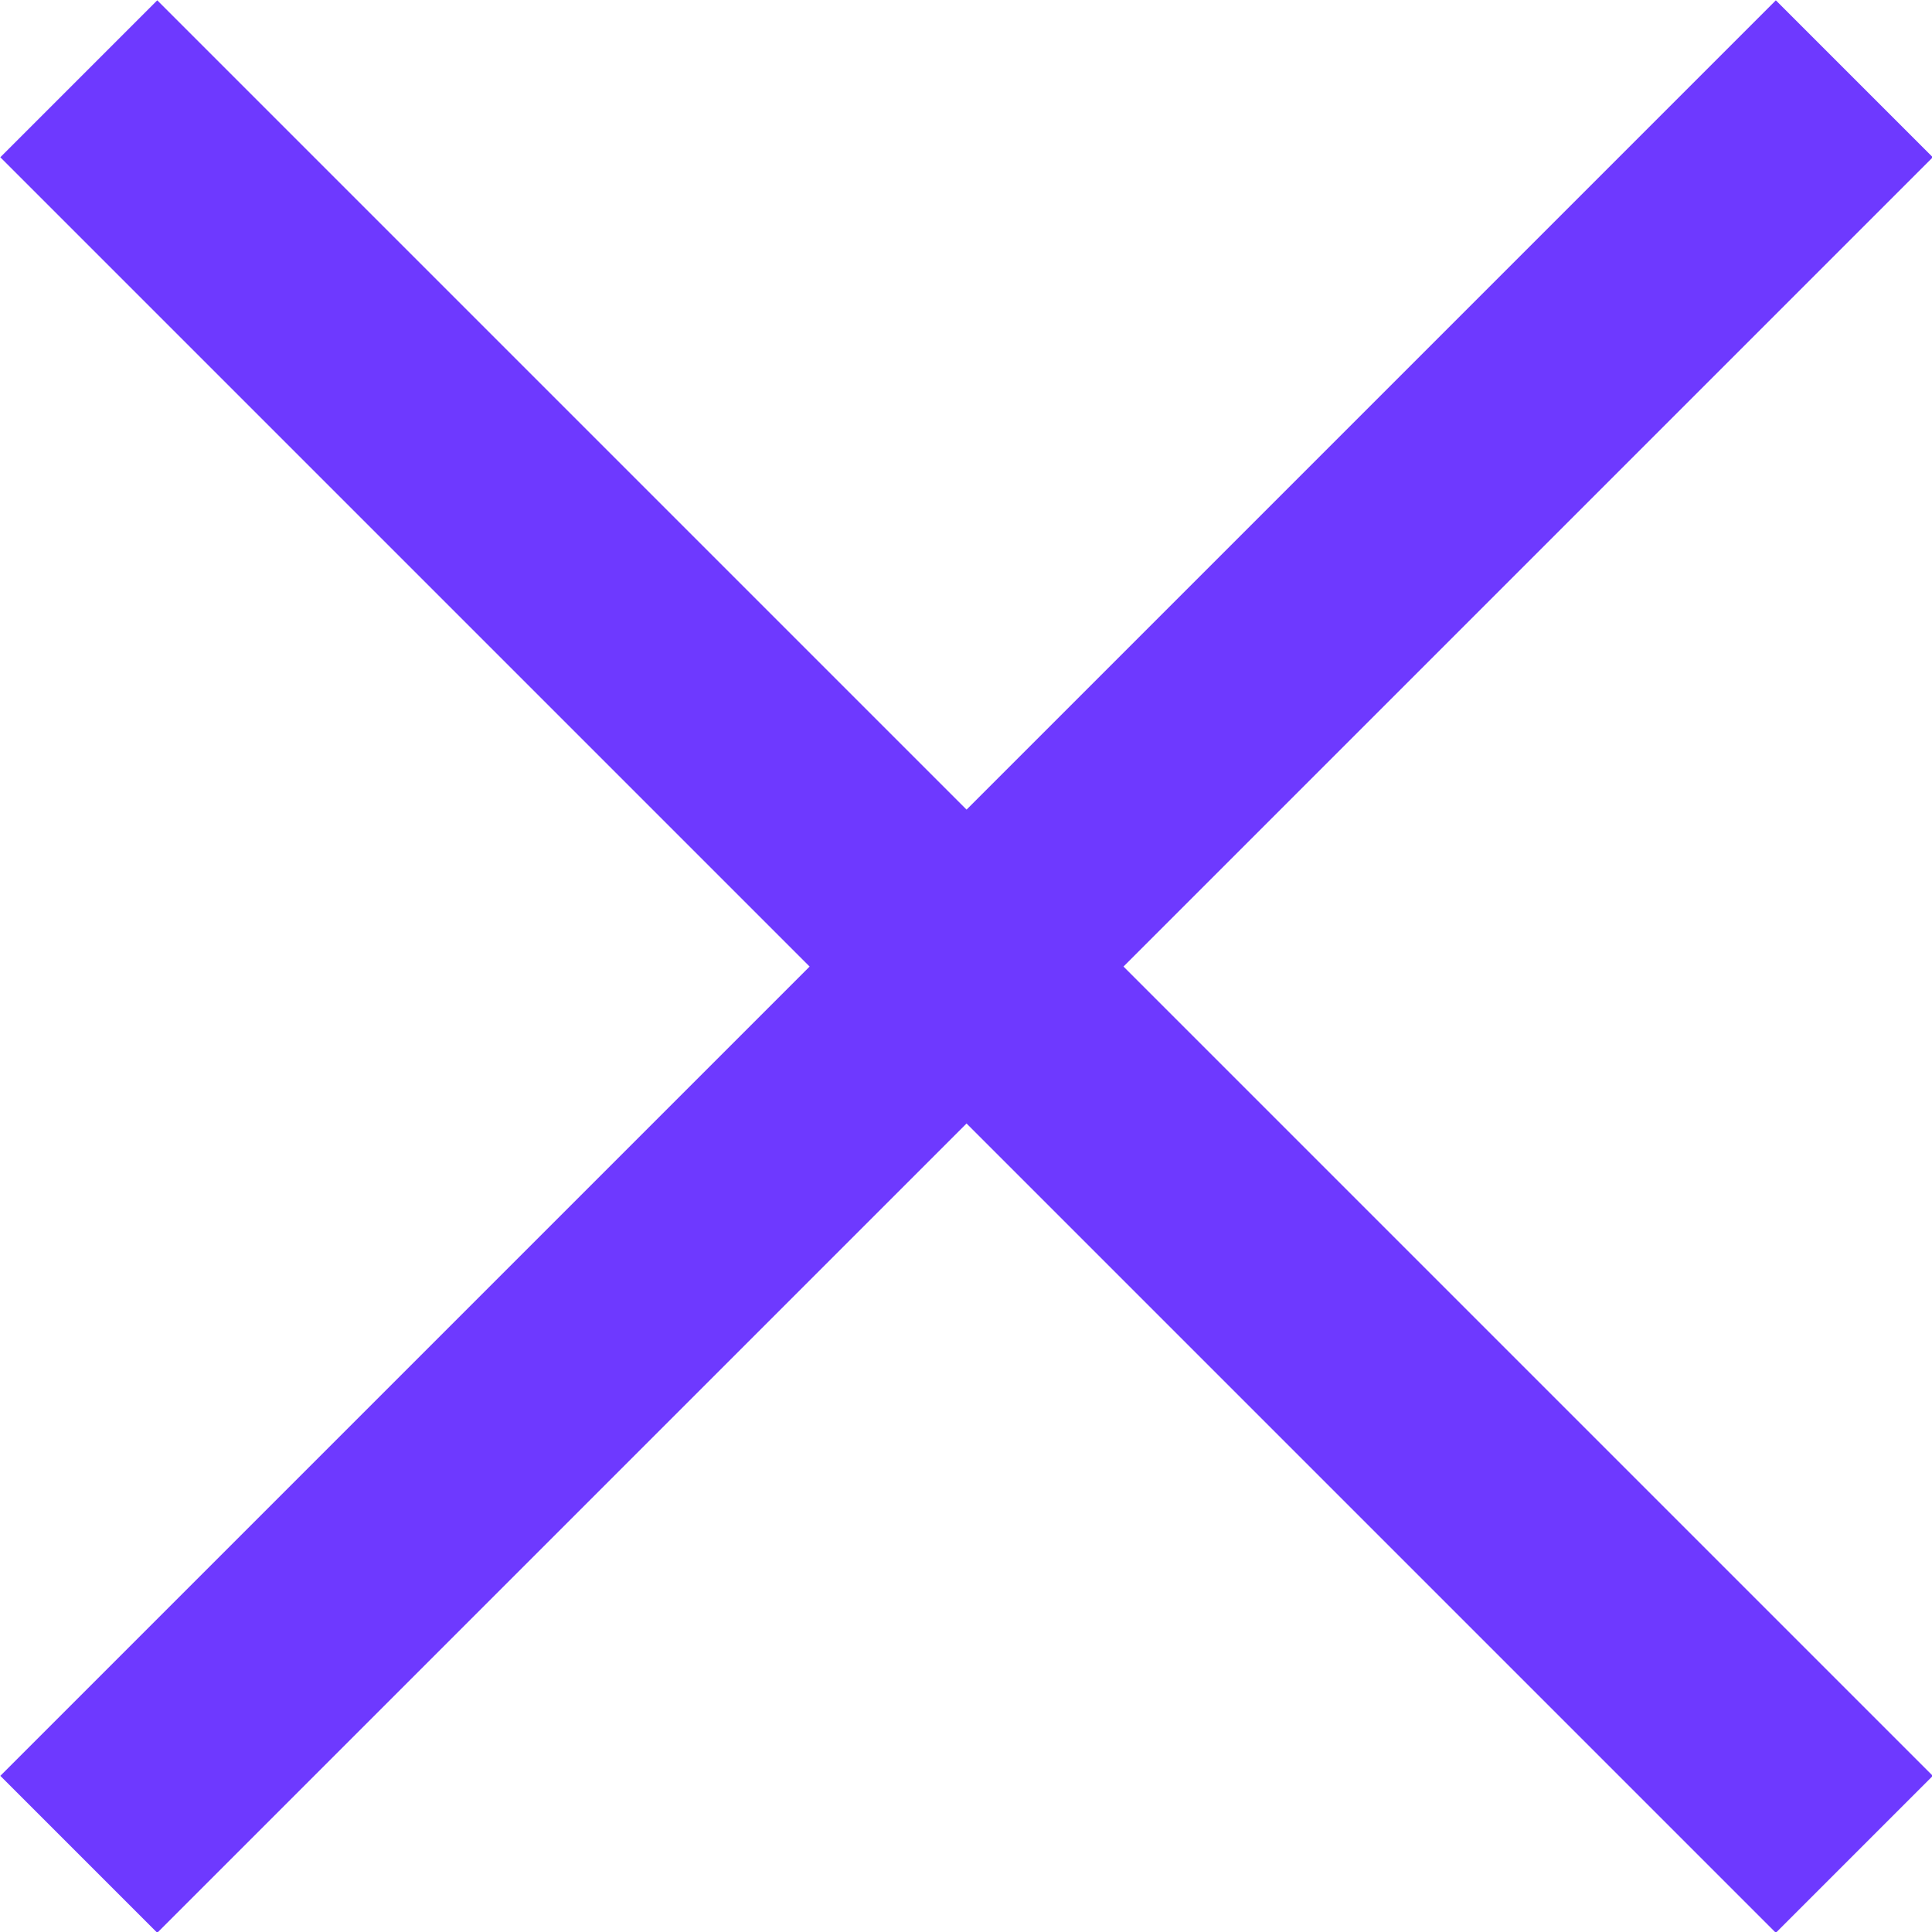
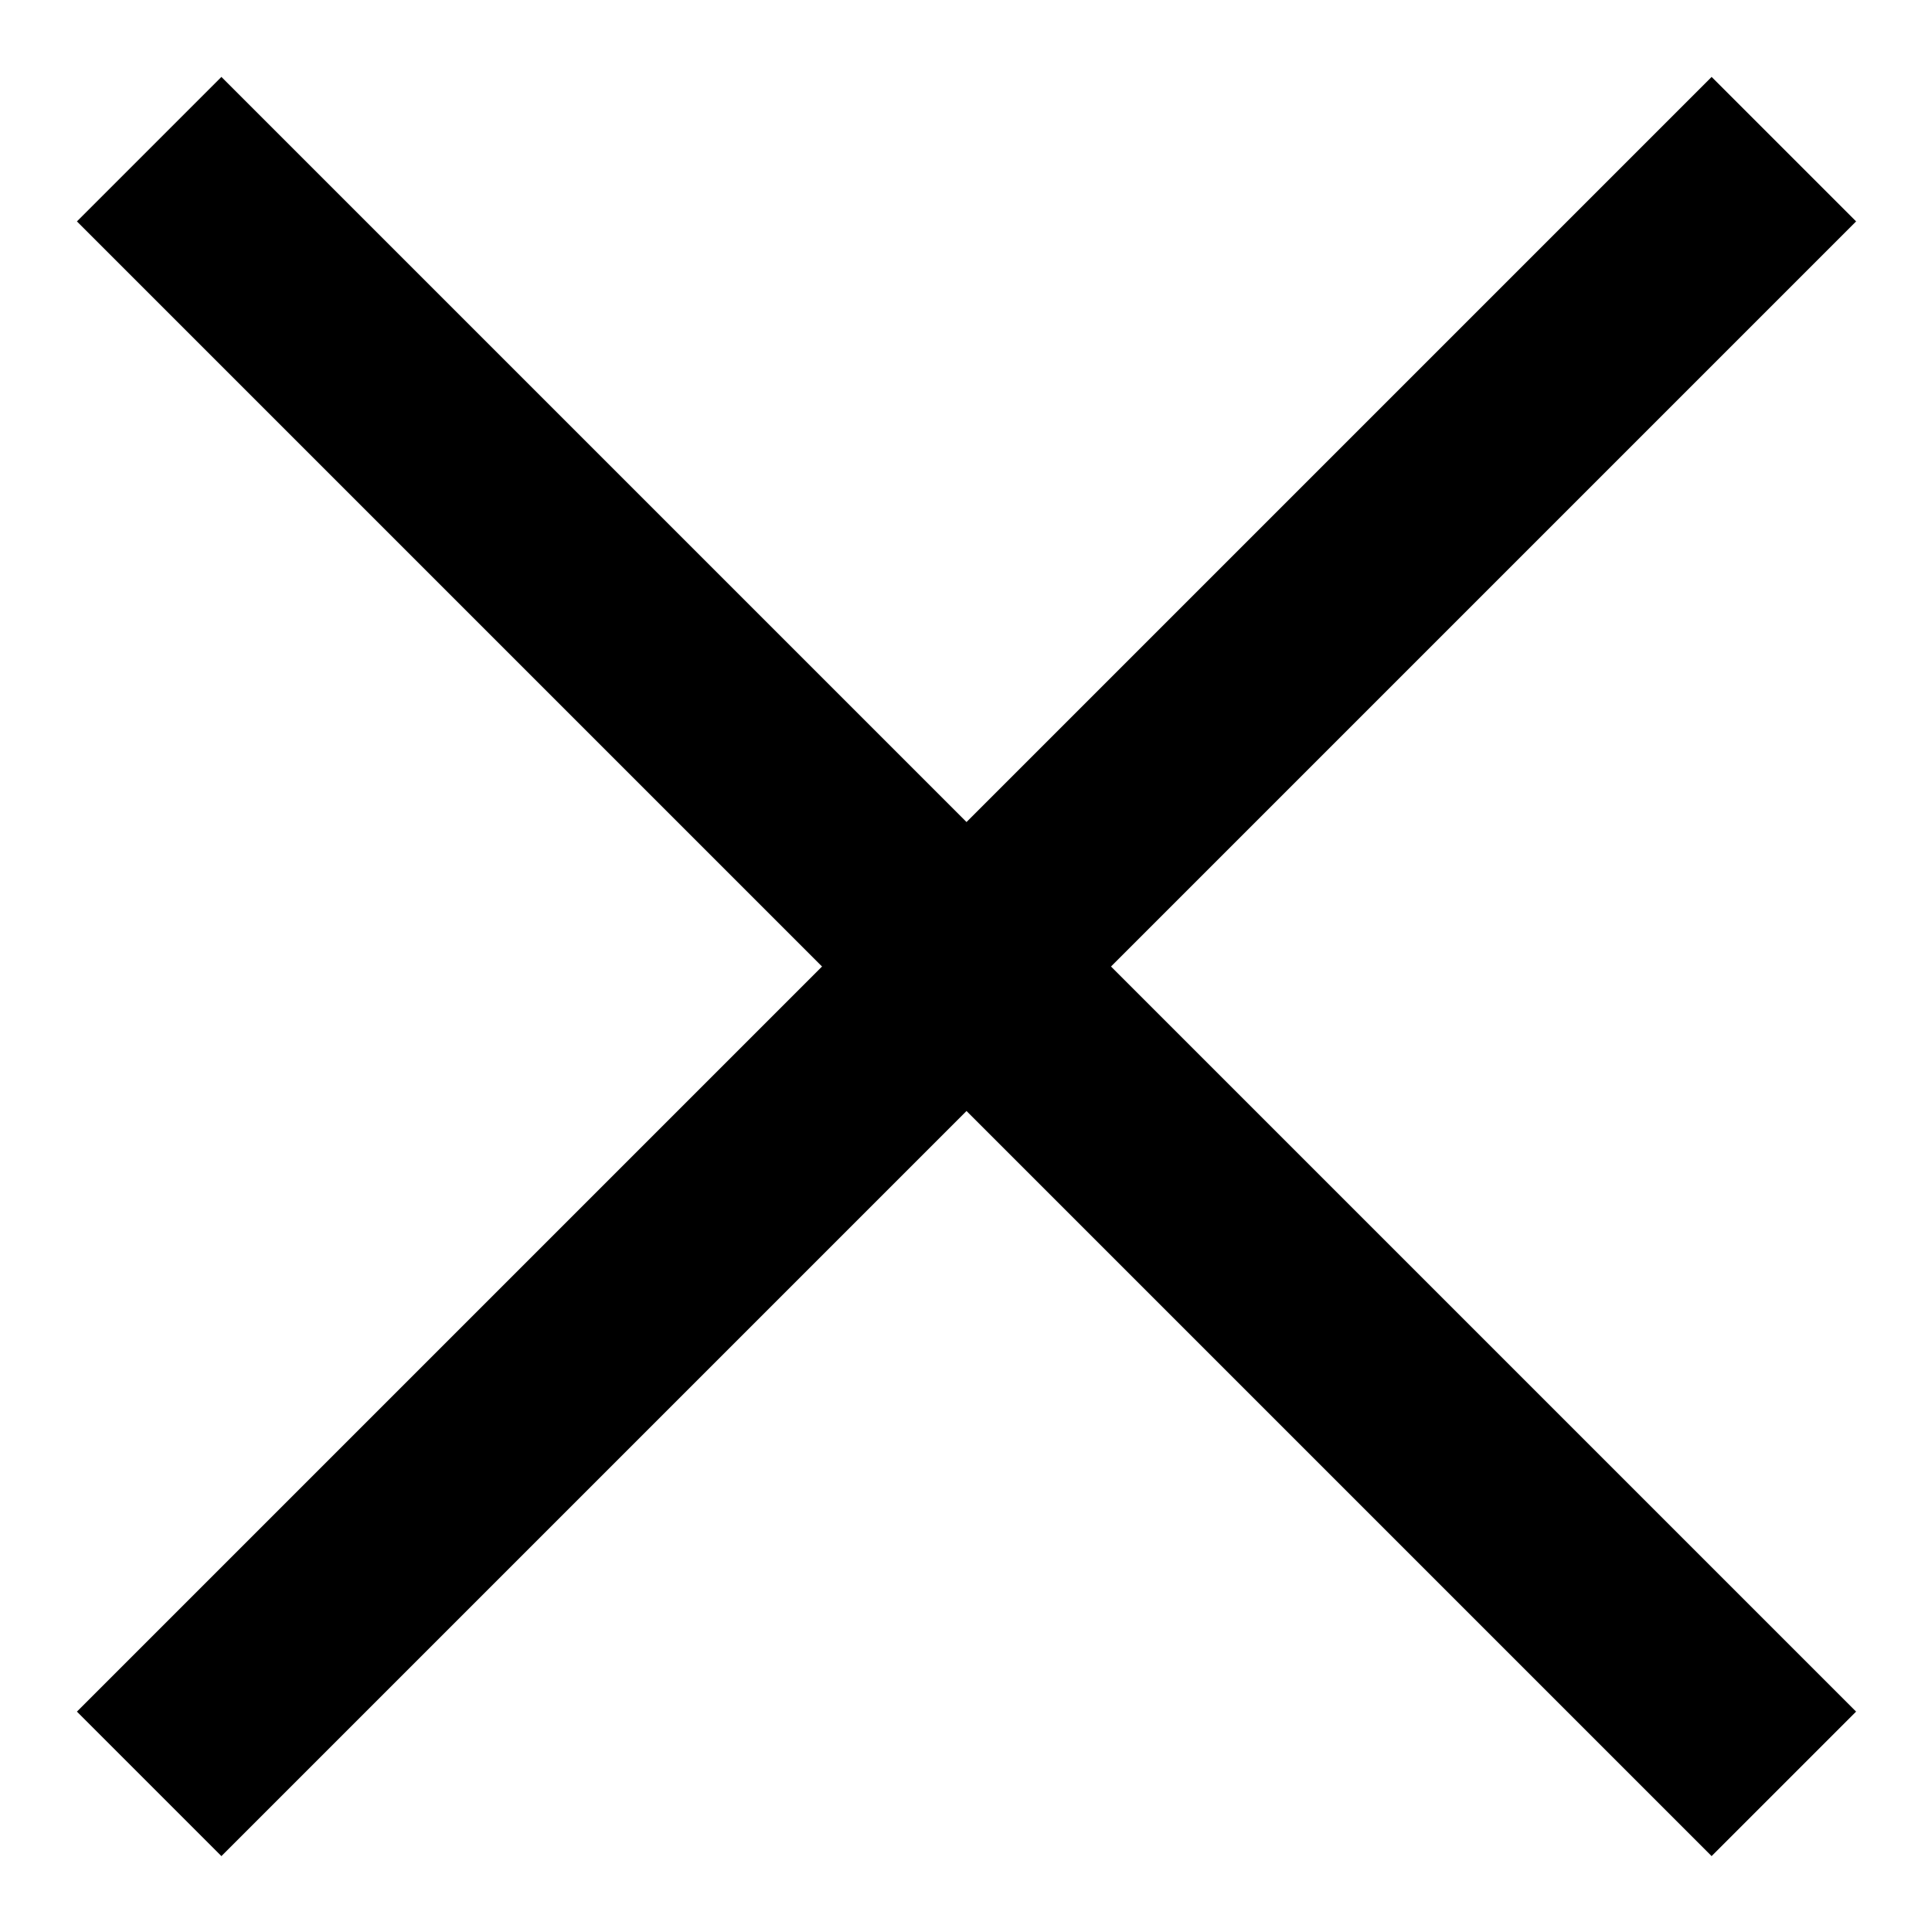
- <svg xmlns="http://www.w3.org/2000/svg" id="Layer_2" viewBox="0 0 17.41 17.41">
+ <svg xmlns="http://www.w3.org/2000/svg" id="Layer_2" viewBox="0 0 18.91 18.91">
  <defs>
    <style>
      .cls-1 {
        fill: none;
-         stroke: #6e39ff;
+         stroke: #000;
        stroke-miterlimit: 10;
        stroke-width: 2px;
      }
    </style>
  </defs>
-   <line class="cls-1" x1=".71" y1=".71" x2="16.71" y2="16.71" />
-   <line class="cls-1" x1="16.71" y1=".71" x2=".71" y2="16.71" />
+   <line class="cls-1" x1="1.46" y1="1.46" x2="17.46" y2="17.46" />
+   <line class="cls-1" x1="17.46" y1="1.46" x2="1.46" y2="17.46" />
</svg>
